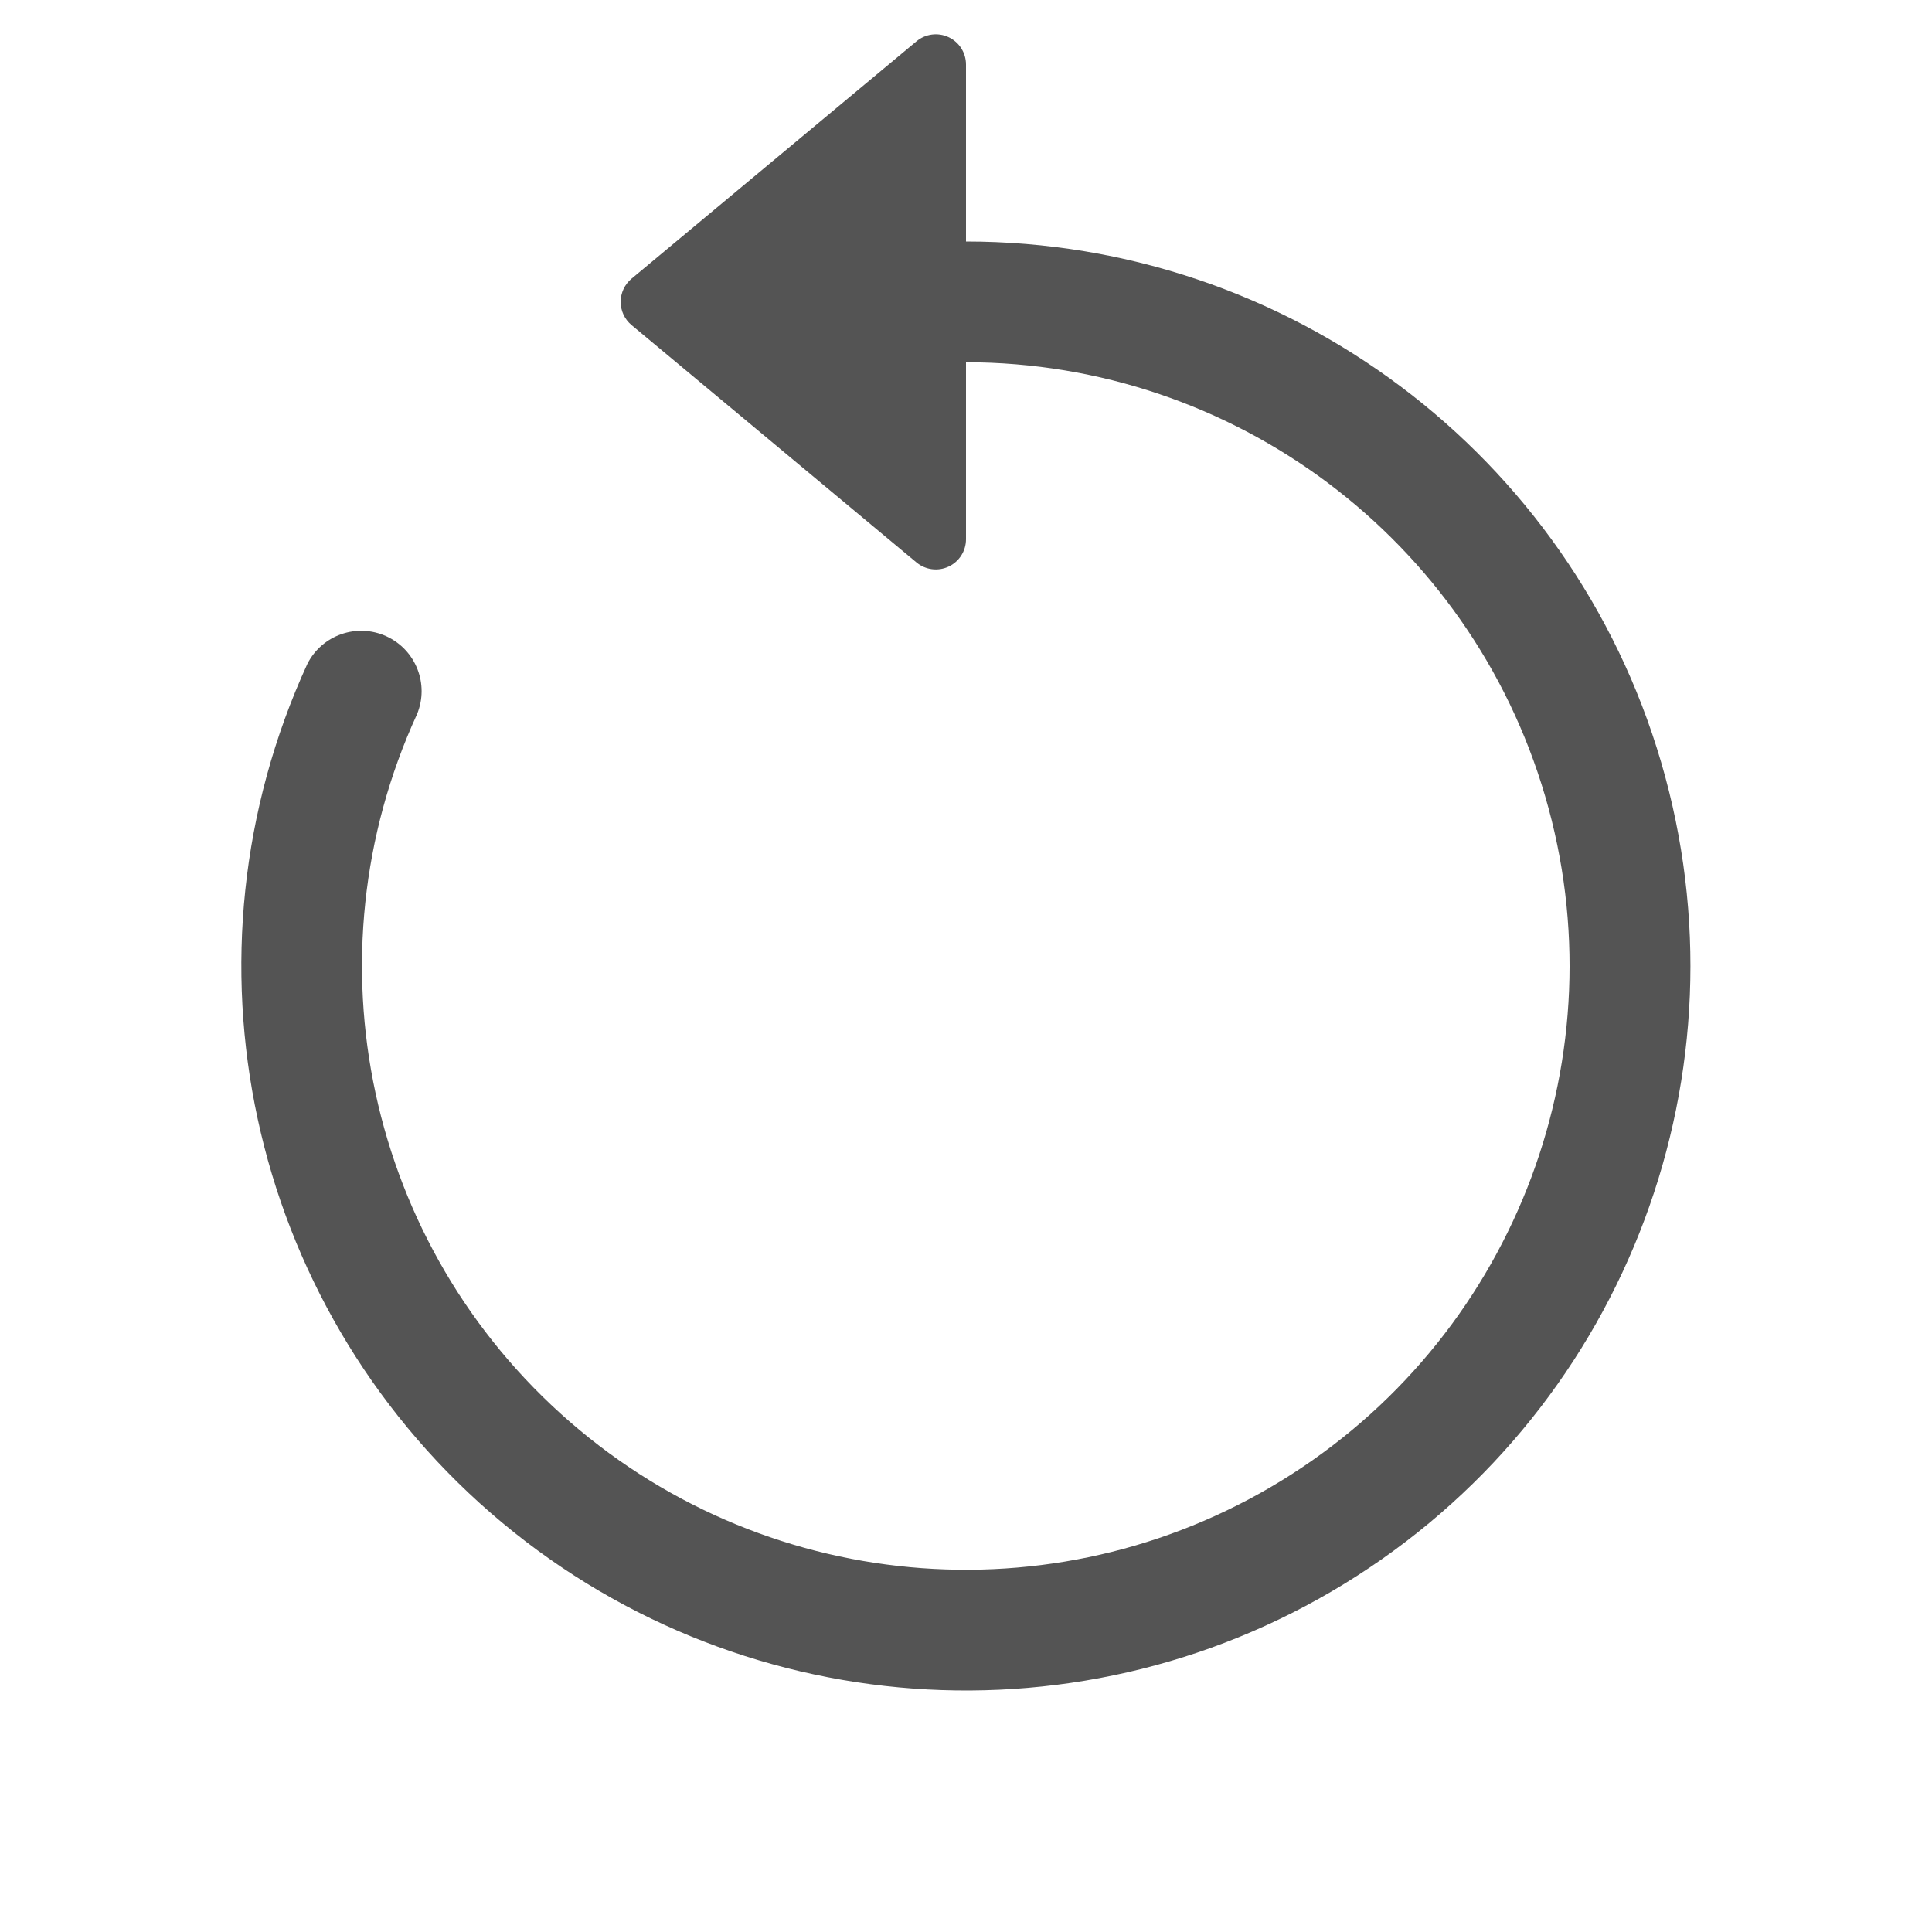
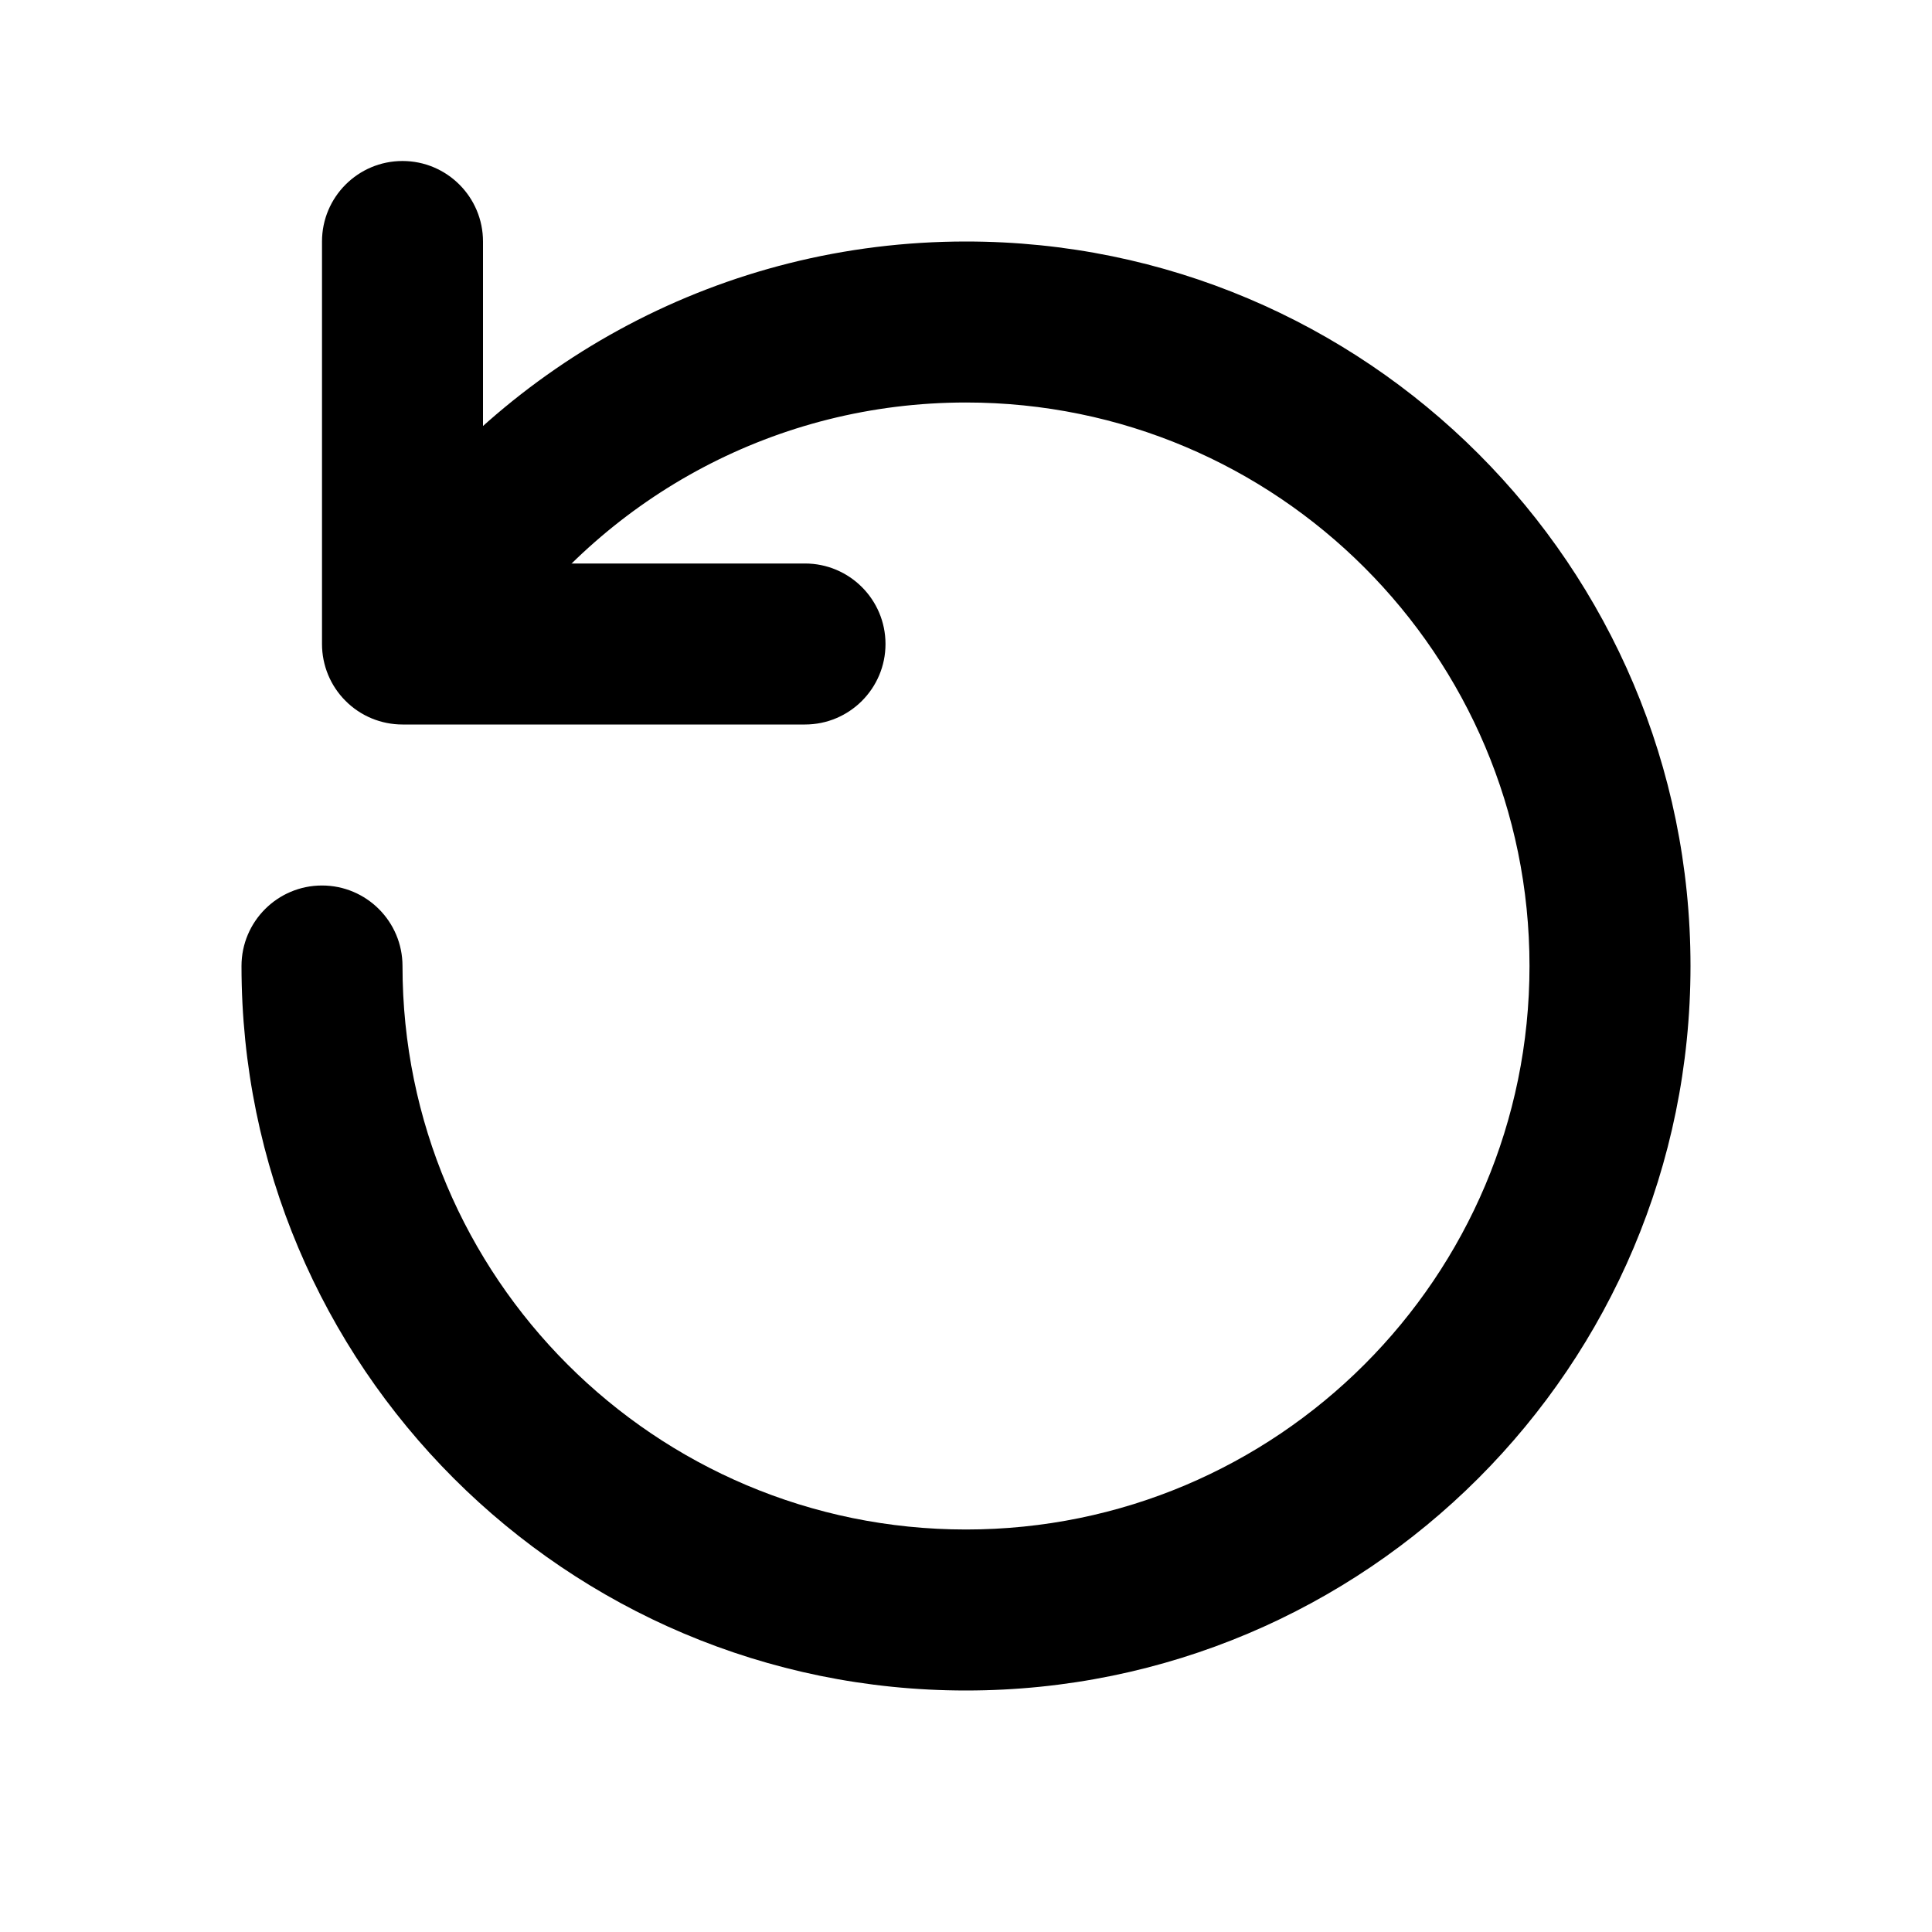
- <svg xmlns="http://www.w3.org/2000/svg" width="16" height="16" fill="#545454" class="bi bi-arrow-counterclockwise" viewBox="0 0 16 16">
-   <path fill-rule="evenodd" d="M8 3a5 5 0 1 1-4.546 2.914.5.5 0 0 0-.908-.417A6 6 0 1 0 8 2v1z" />
-   <path d="M8 4.466V.534a.25.25 0 0 0-.41-.192L5.23 2.308a.25.25 0 0 0 0 .384l2.36 1.966A.25.25 0 0 0 8 4.466z" />
+ <svg xmlns="http://www.w3.org/2000/svg" width="24" height="24" viewBox="0 0 24 24" fill="none">
+   <path fill-rule="evenodd" clip-rule="evenodd" d="M12 5C9.644 5 7.56 6.163 6.29 7.95C5.97 8.4 5.345 8.506 4.895 8.186C4.445 7.866 4.34 7.242 4.659 6.792C6.289 4.499 8.969 3 12 3C16.971 3 21 7.029 21 12C21 16.971 16.971 21 12 21C7.029 21 3 16.971 3 12C3 11.448 3.448 11 4 11C4.552 11 5 11.448 5 12C5 15.866 8.134 19 12 19C15.866 19 19 15.866 19 12C19 8.134 15.866 5 12 5Z" fill="black" />
+   <path fill-rule="evenodd" clip-rule="evenodd" d="M4.293 8.707C4.105 8.52 4 8.265 4 8L4 3C4 2.448 4.448 2 5 2C5.552 2 6 2.448 6 3V7H10C10.552 7 11 7.448 11 8C11 8.552 10.552 9 10 9L5 9C4.735 9 4.48 8.895 4.293 8.707Z" fill="black" />
</svg>
